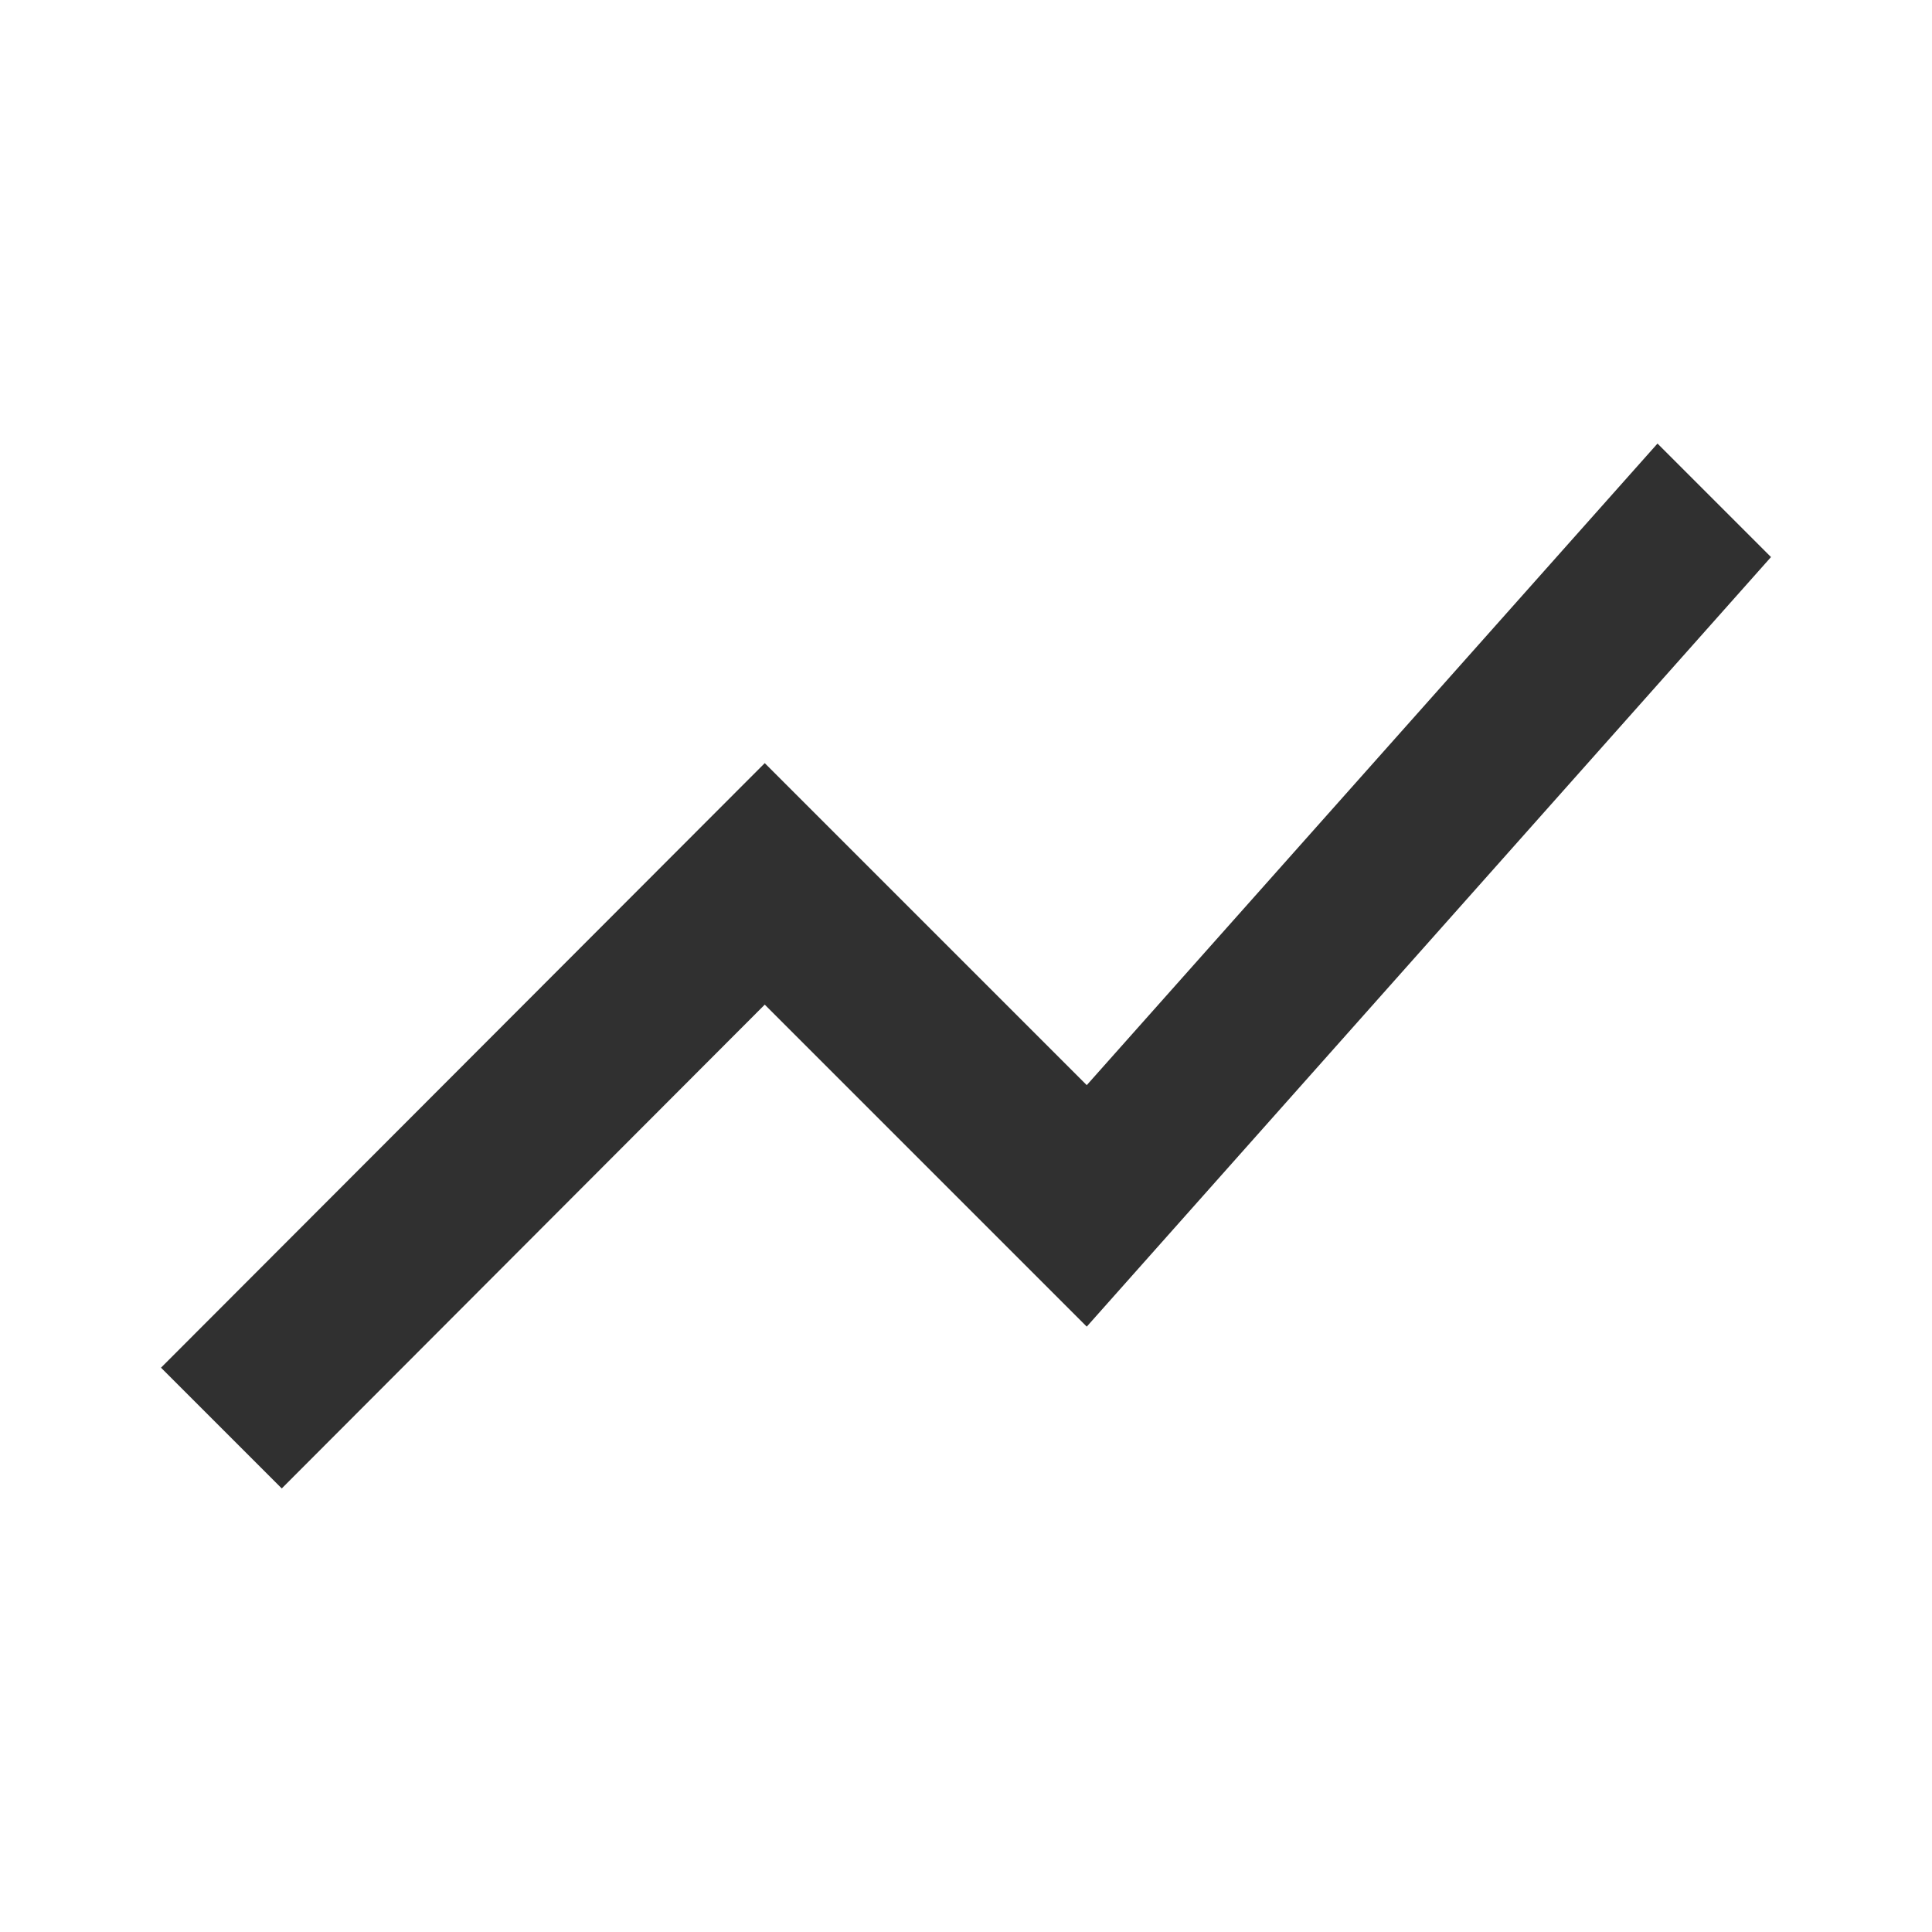
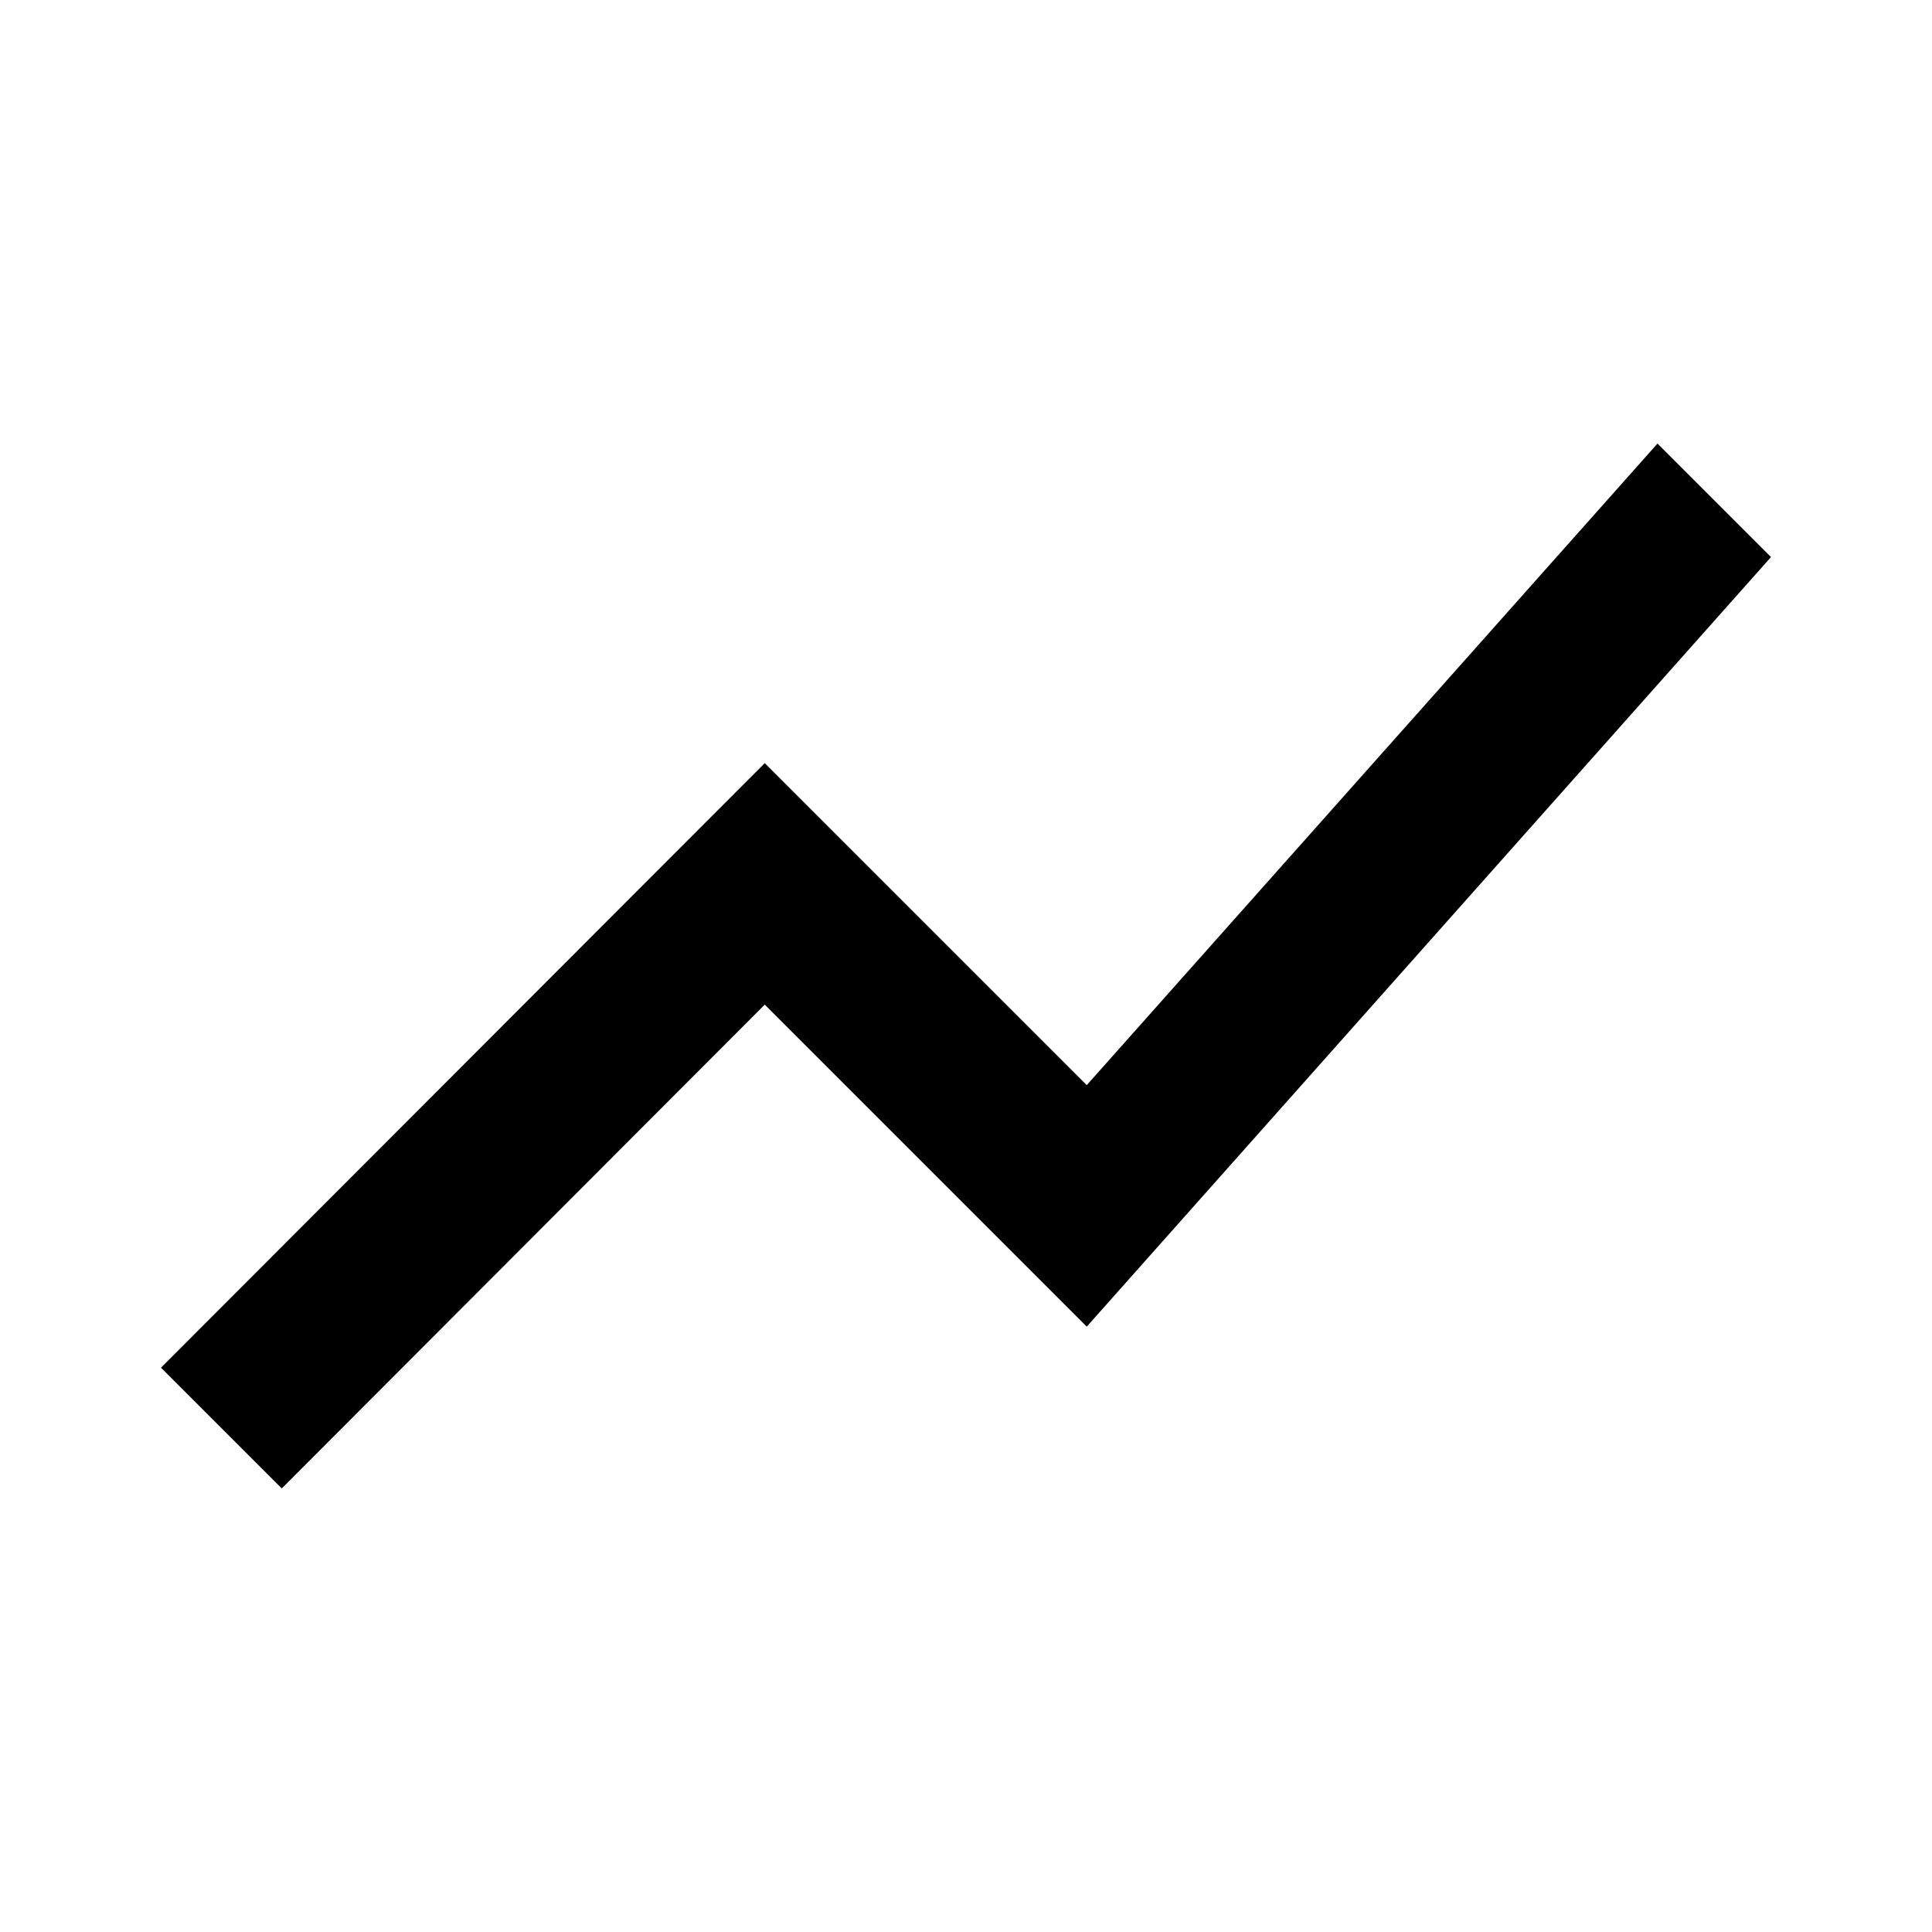
- <svg xmlns="http://www.w3.org/2000/svg" height="24px" viewBox="0 0 24 24" width="24px" fill="#303030">
+ <svg xmlns="http://www.w3.org/2000/svg" height="24px" viewBox="0 0 24 24" width="24px" fill="#000000">
  <path d="M0 0h24v24H0V0z" fill="none" />
  <path d="M3.5 18.49l6-6.01 4 4L22 6.92l-1.41-1.41-7.09 7.97-4-4L2 16.99l1.5 1.5z" />
</svg>
